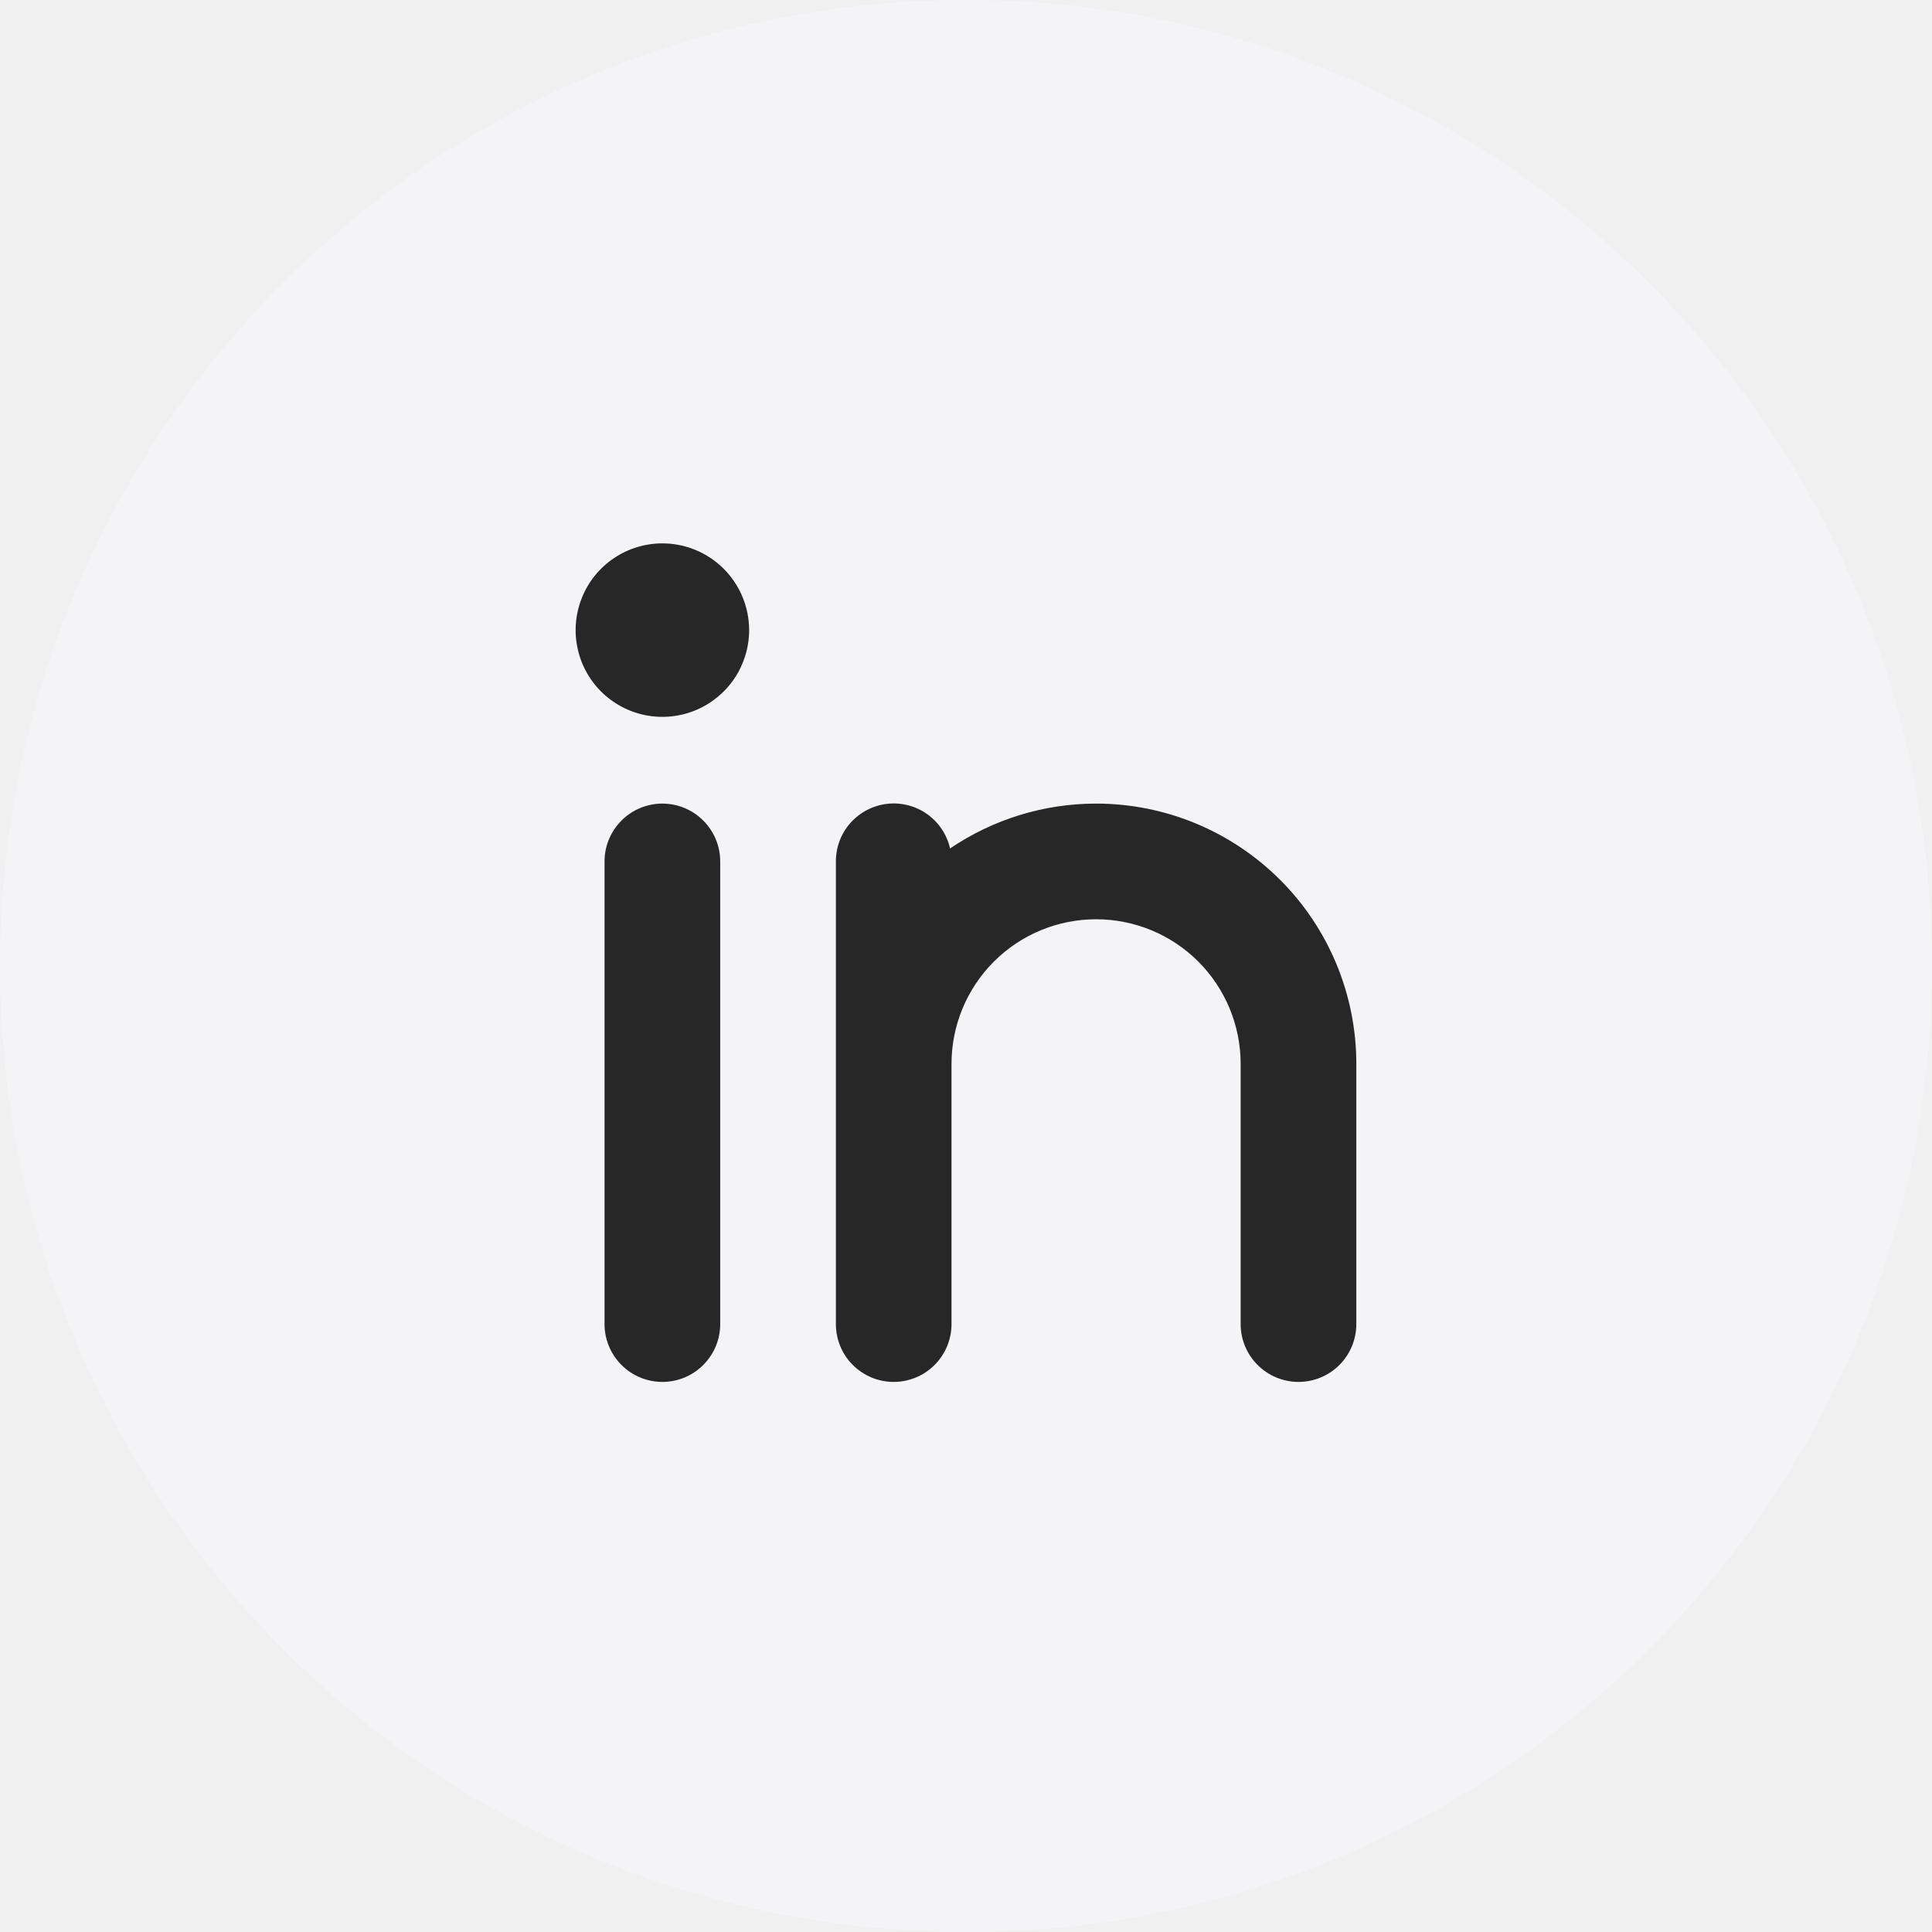
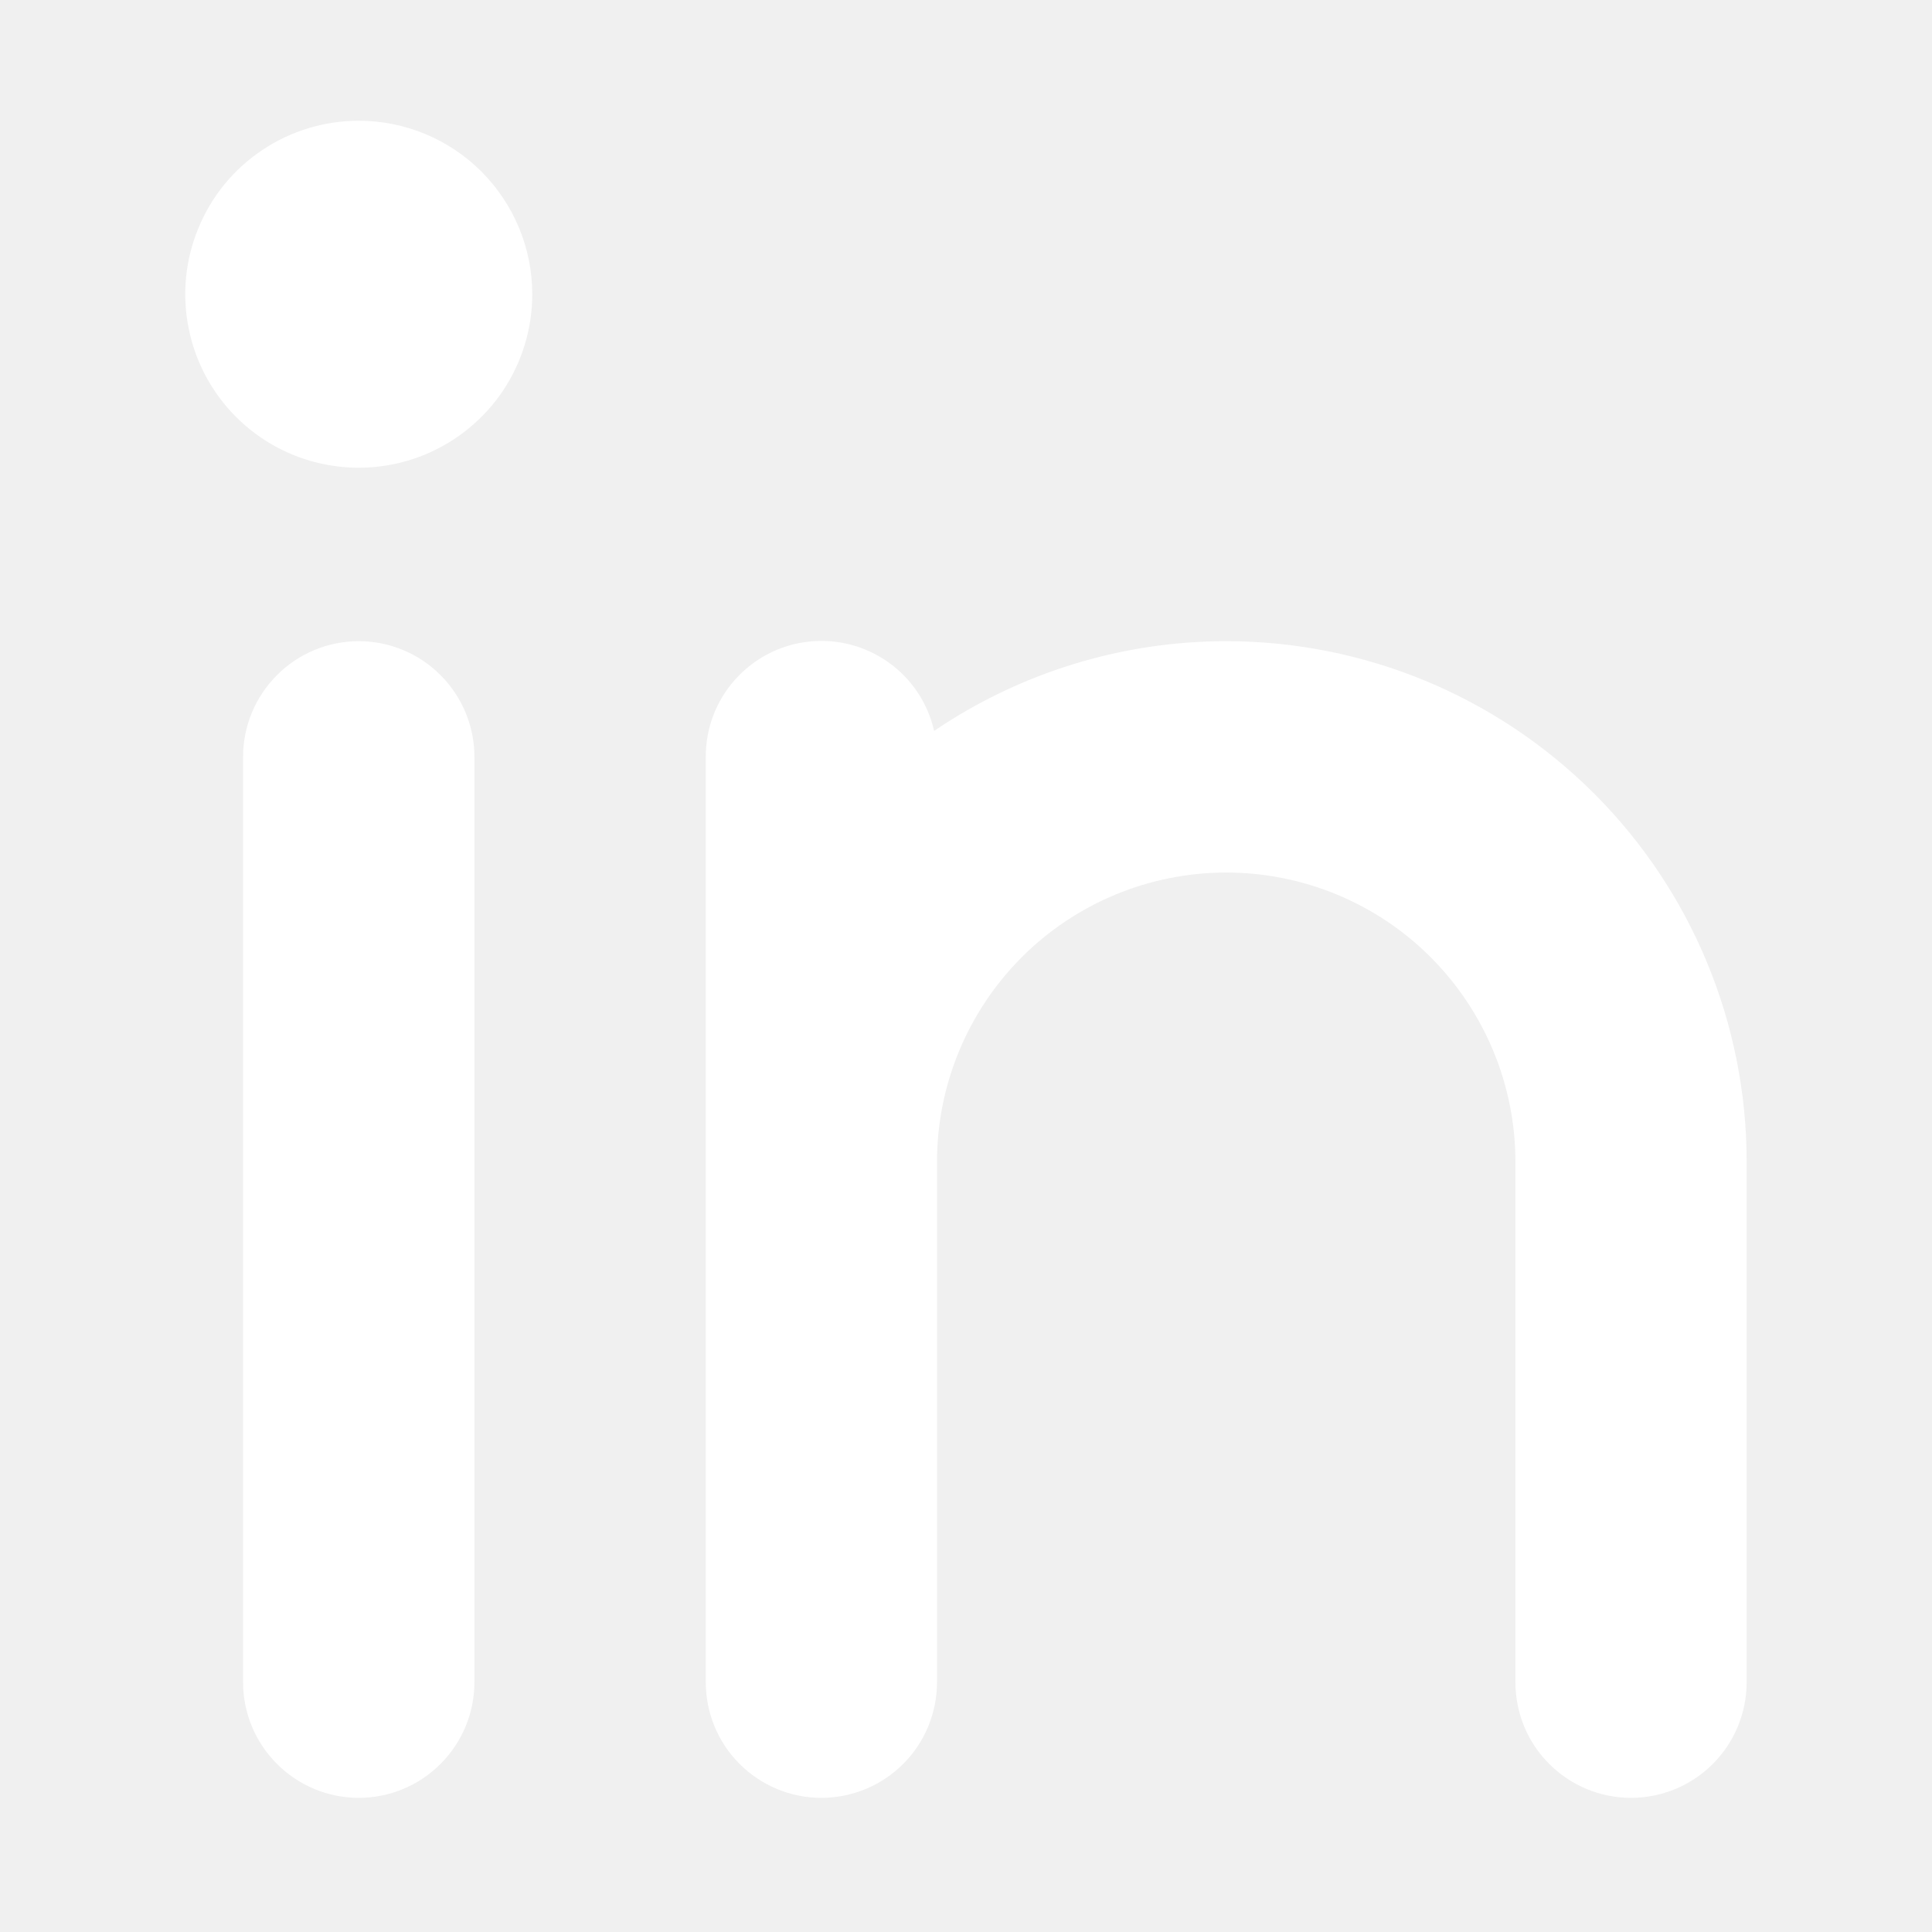
- <svg xmlns="http://www.w3.org/2000/svg" width="32" height="32" viewBox="0 0 32 32" fill="none">
-   <rect width="32" height="32" rx="16" fill="#F4F4F6" />
-   <path d="M12.408 10.437C12.408 10.721 12.323 10.999 12.166 11.235C12.008 11.471 11.783 11.655 11.521 11.764C11.258 11.873 10.969 11.901 10.691 11.846C10.412 11.79 10.156 11.654 9.955 11.453C9.754 11.252 9.617 10.996 9.562 10.717C9.506 10.438 9.535 10.149 9.644 9.887C9.752 9.624 9.936 9.4 10.173 9.242C10.409 9.084 10.687 9 10.971 9C11.352 9 11.717 9.151 11.987 9.421C12.256 9.69 12.408 10.056 12.408 10.437ZM10.971 13.31C10.717 13.31 10.473 13.411 10.294 13.591C10.114 13.771 10.013 14.014 10.013 14.268V21.931C10.013 22.185 10.114 22.429 10.294 22.608C10.473 22.788 10.717 22.889 10.971 22.889C11.225 22.889 11.469 22.788 11.648 22.608C11.828 22.429 11.929 22.185 11.929 21.931V14.268C11.929 14.014 11.828 13.771 11.648 13.591C11.469 13.411 11.225 13.31 10.971 13.31ZM18.155 13.31C17.293 13.31 16.45 13.569 15.736 14.053C15.684 13.823 15.549 13.62 15.356 13.484C15.164 13.348 14.928 13.287 14.694 13.314C14.46 13.341 14.244 13.453 14.087 13.629C13.93 13.805 13.844 14.033 13.845 14.268V21.931C13.845 22.185 13.945 22.429 14.125 22.608C14.305 22.788 14.548 22.889 14.802 22.889C15.056 22.889 15.3 22.788 15.48 22.608C15.659 22.429 15.76 22.185 15.76 21.931V17.621C15.76 16.986 16.012 16.377 16.462 15.927C16.911 15.478 17.52 15.226 18.155 15.226C18.79 15.226 19.399 15.478 19.848 15.927C20.297 16.377 20.549 16.986 20.549 17.621V21.931C20.549 22.185 20.65 22.429 20.83 22.608C21.01 22.788 21.253 22.889 21.507 22.889C21.761 22.889 22.005 22.788 22.185 22.608C22.364 22.429 22.465 22.185 22.465 21.931V17.621C22.465 16.477 22.011 15.381 21.203 14.573C20.394 13.764 19.298 13.31 18.155 13.31Z" fill="#282727" />
+ <svg xmlns="http://www.w3.org/2000/svg" width="16" height="16" viewBox="0 0 16 16" fill="none">
+   <path d="M4.408 2.437C4.408 2.721 4.323 2.999 4.166 3.235C4.008 3.471 3.783 3.655 3.521 3.764C3.258 3.873 2.969 3.901 2.691 3.846C2.412 3.791 2.156 3.654 1.955 3.453C1.754 3.252 1.617 2.996 1.562 2.717C1.506 2.438 1.535 2.149 1.644 1.887C1.752 1.624 1.936 1.4 2.173 1.242C2.409 1.084 2.687 1 2.971 1C3.352 1 3.717 1.151 3.987 1.421C4.256 1.69 4.408 2.056 4.408 2.437ZM2.971 5.31C2.717 5.31 2.473 5.411 2.294 5.591C2.114 5.771 2.013 6.014 2.013 6.268V13.931C2.013 14.185 2.114 14.429 2.294 14.608C2.473 14.788 2.717 14.889 2.971 14.889C3.225 14.889 3.469 14.788 3.648 14.608C3.828 14.429 3.929 14.185 3.929 13.931V6.268C3.929 6.014 3.828 5.771 3.648 5.591C3.469 5.411 3.225 5.31 2.971 5.31ZM10.155 5.31C9.293 5.31 8.45 5.569 7.736 6.053C7.684 5.823 7.549 5.62 7.356 5.484C7.164 5.348 6.928 5.287 6.694 5.314C6.46 5.34 6.244 5.453 6.087 5.629C5.93 5.805 5.844 6.032 5.845 6.268V13.931C5.845 14.185 5.945 14.429 6.125 14.608C6.305 14.788 6.548 14.889 6.802 14.889C7.056 14.889 7.3 14.788 7.48 14.608C7.659 14.429 7.76 14.185 7.76 13.931V9.621C7.76 8.986 8.013 8.377 8.462 7.927C8.911 7.478 9.52 7.226 10.155 7.226C10.79 7.226 11.399 7.478 11.848 7.927C12.297 8.377 12.55 8.986 12.55 9.621V13.931C12.55 14.185 12.65 14.429 12.83 14.608C13.01 14.788 13.253 14.889 13.507 14.889C13.761 14.889 14.005 14.788 14.185 14.608C14.364 14.429 14.465 14.185 14.465 13.931V9.621C14.465 8.478 14.011 7.381 13.203 6.573C12.394 5.764 11.298 5.31 10.155 5.31Z" fill="white" />
</svg>
